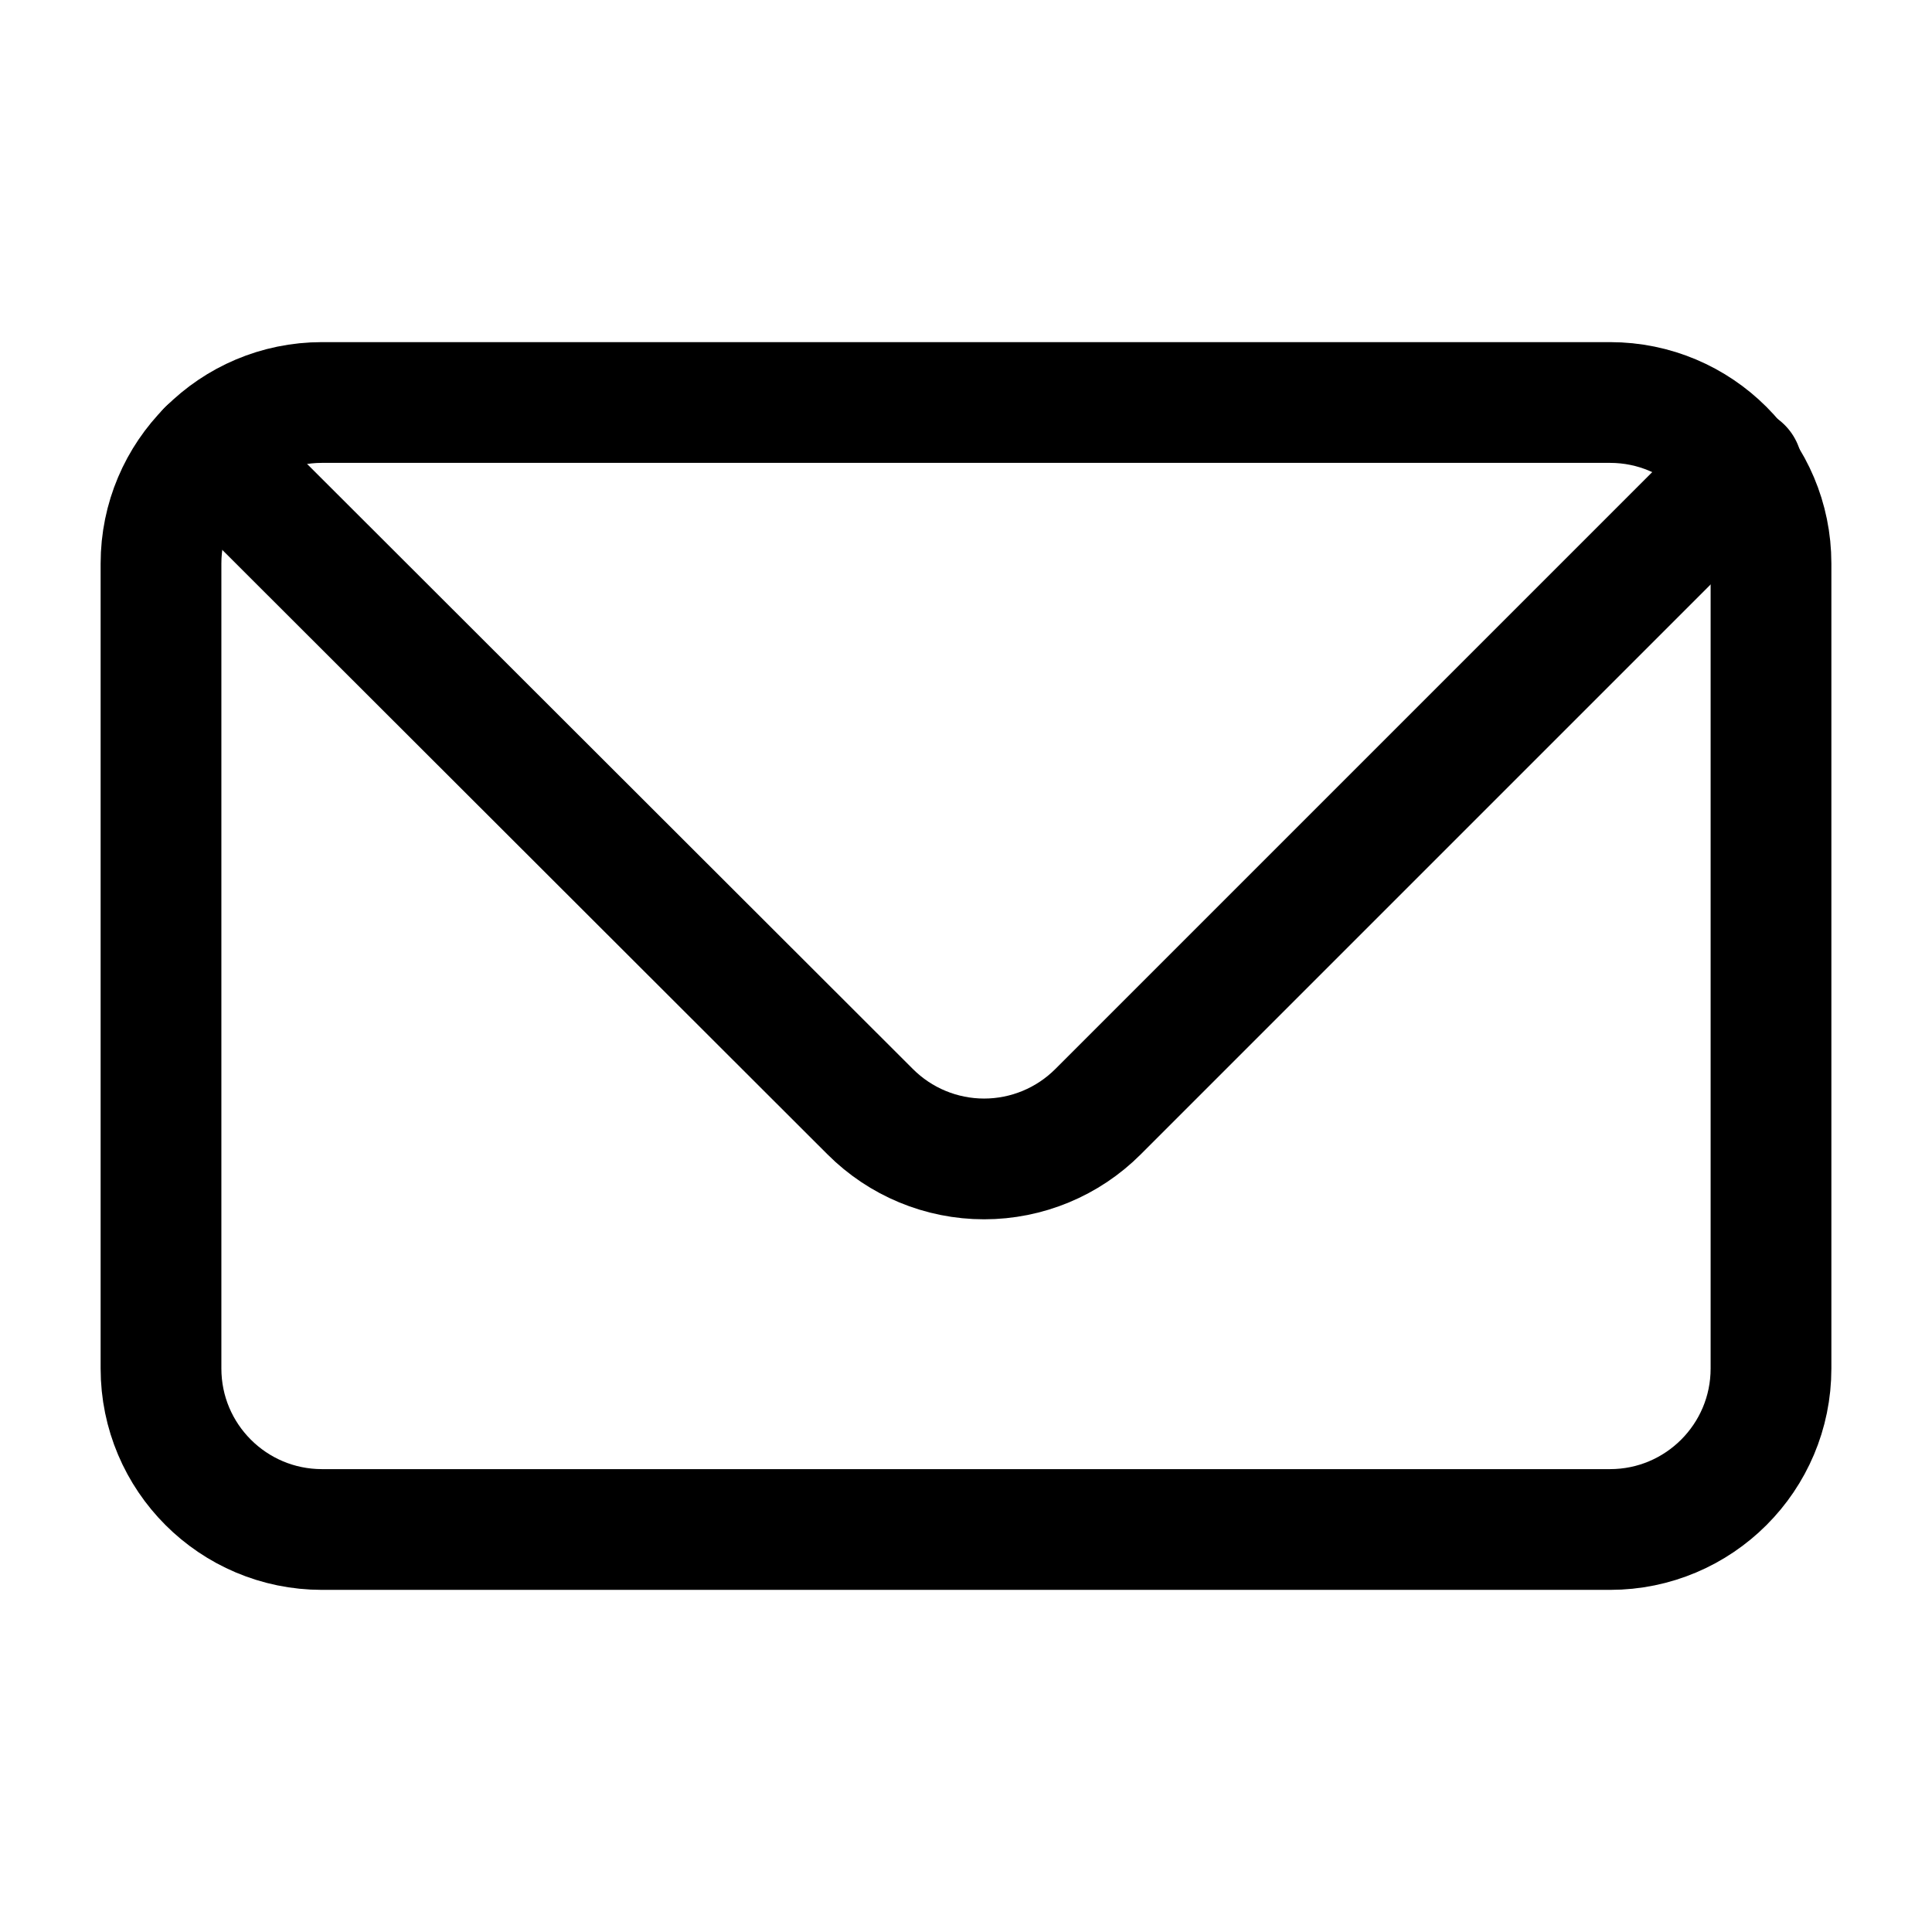
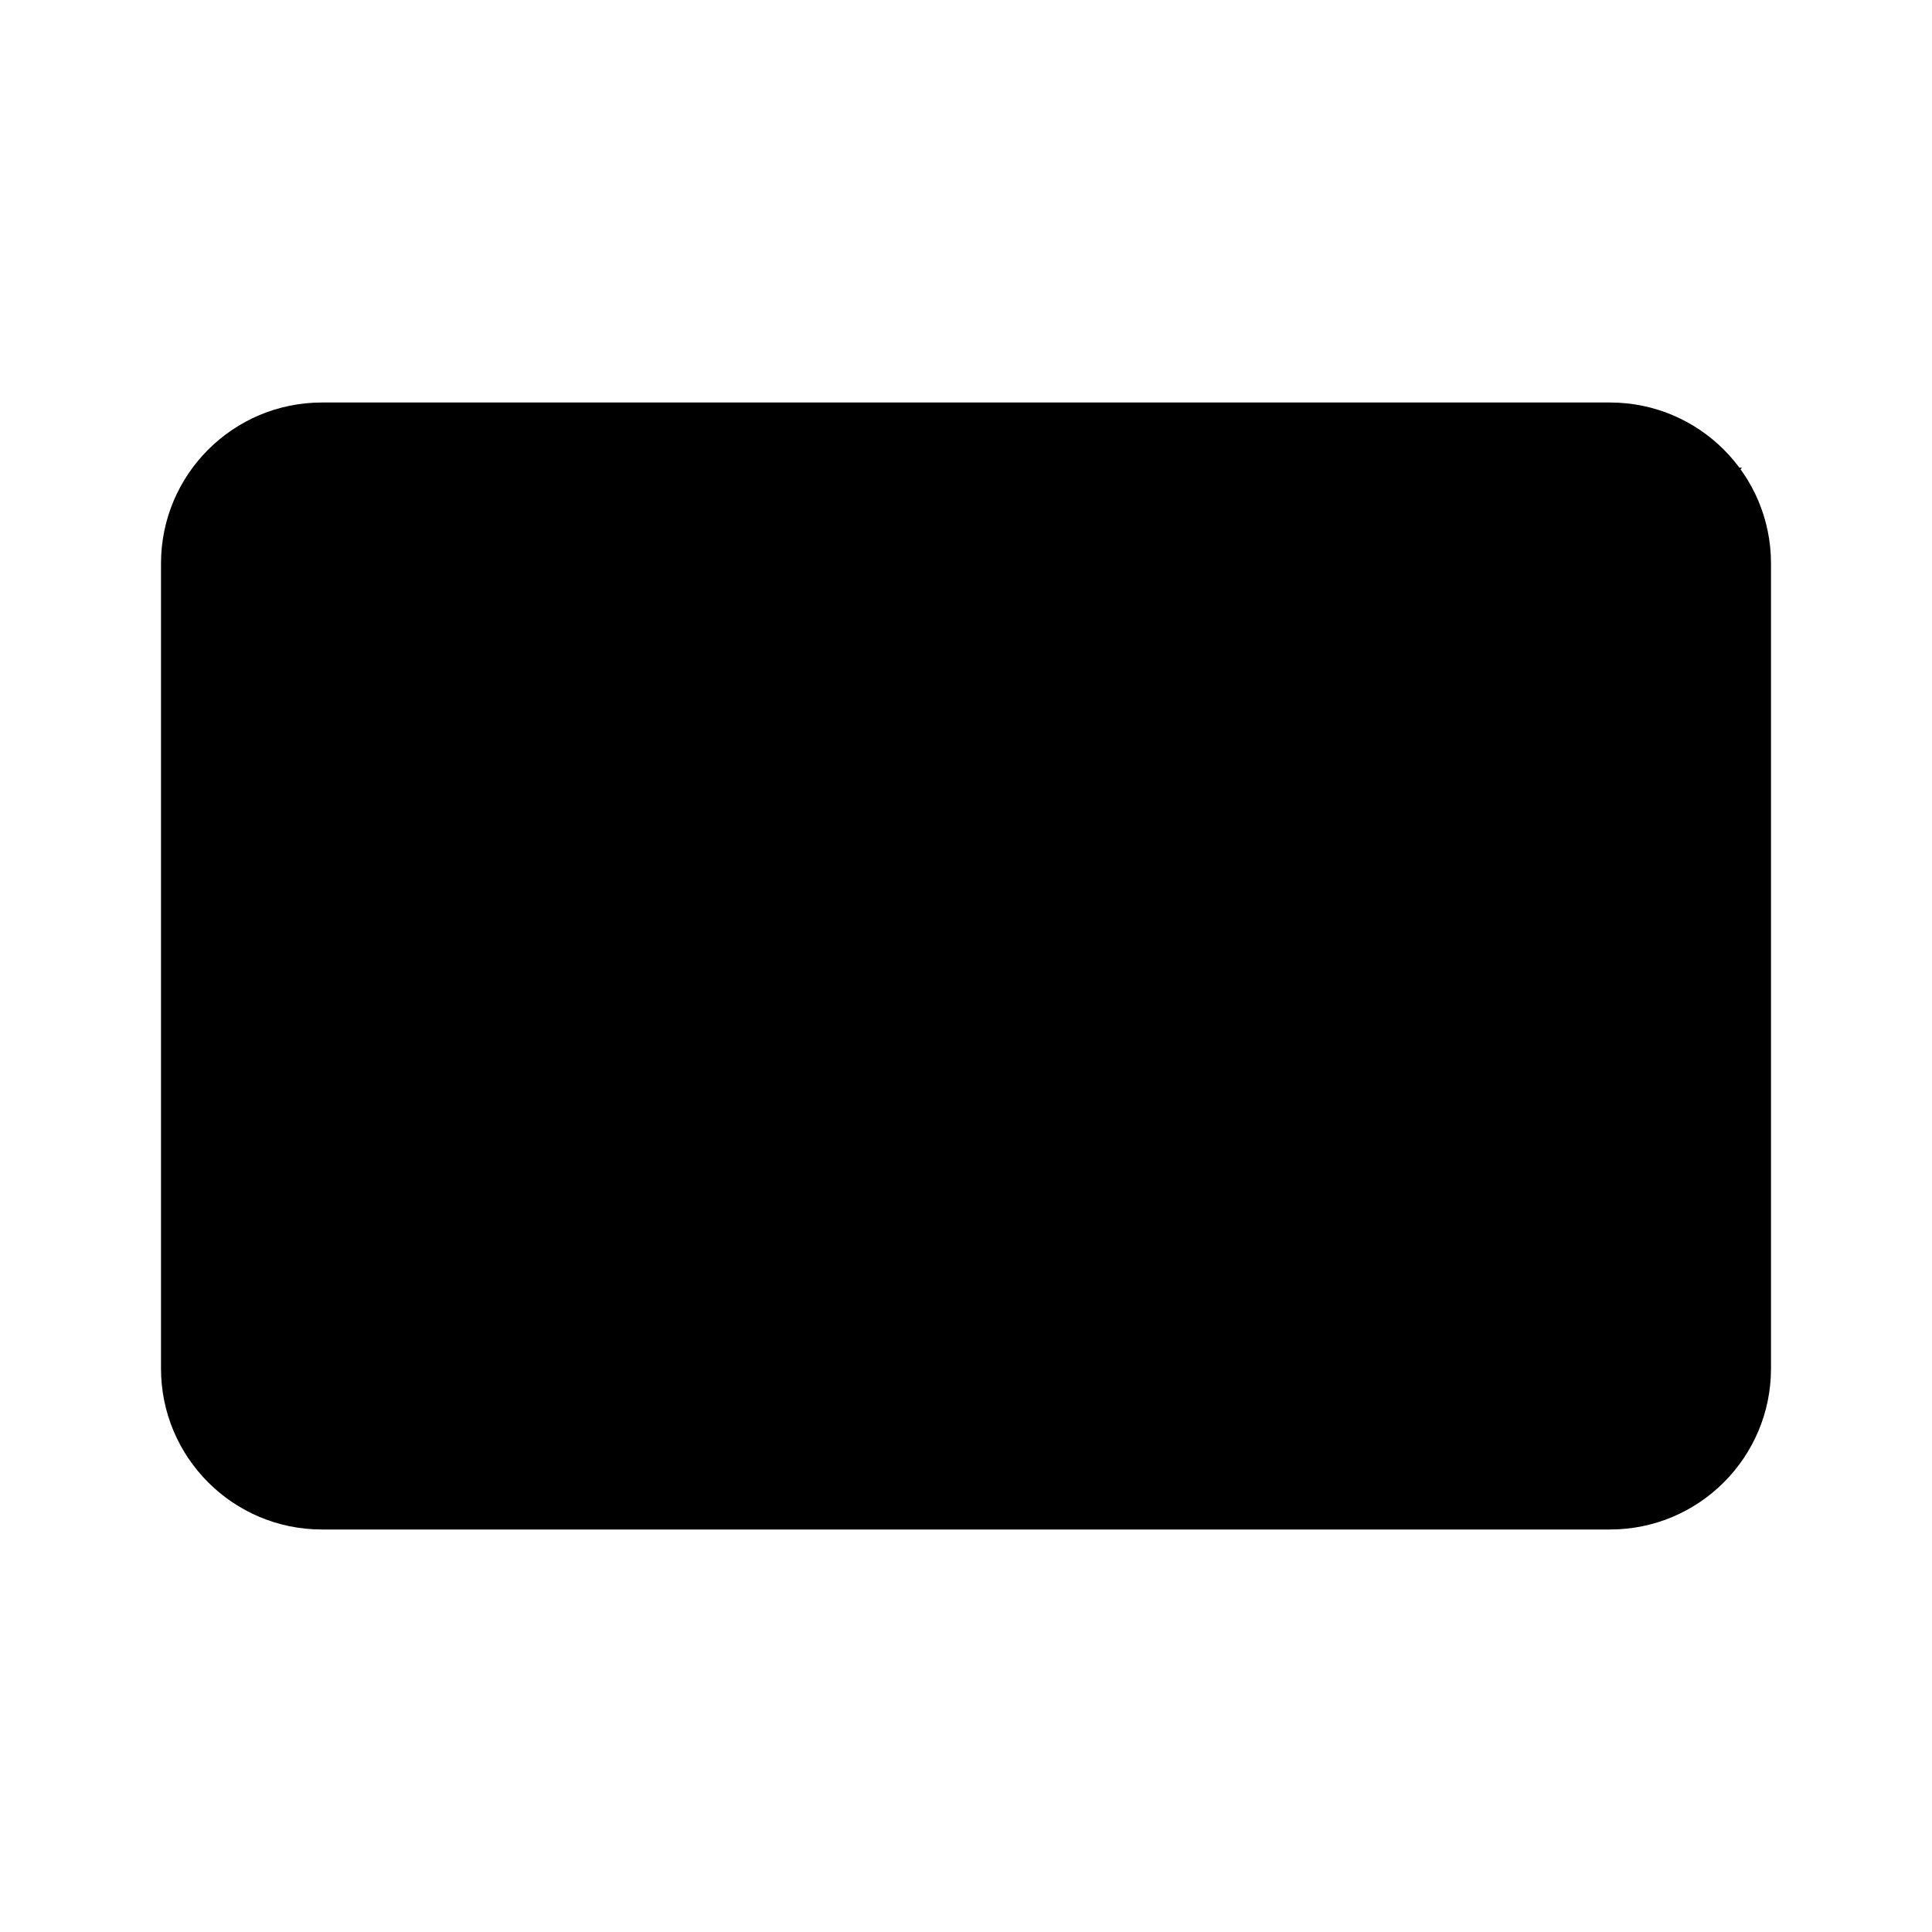
- <svg xmlns="http://www.w3.org/2000/svg" width="800px" height="800px" viewBox="0 0 24 24">
-   <defs>
-     <style>.cls-1,.cls-2{fill:none;stroke:#000000;stroke-linecap:round;stroke-width:1.5px;}.cls-1{stroke-linejoin:bevel;}.cls-2{stroke-linejoin:round;fill-rule:evenodd;}</style>
-   </defs>
-   <g id="ic-contact-mail">
-     <rect class="cls-1" x="2" y="5" width="20" height="14" rx="2" />
-     <path class="cls-2" d="M2.58,5.59l8.23,8.22a2,2,0,0,0,2.83,0l8-8" />
+ <svg xmlns="http://www.w3.org/2000/svg" width="64px" height="64px" viewBox="0 0 24 24">
+   <g id="ic-contact-mail" stroke-width="2">
+     <rect x="2" y="5" width="20" height="14" rx="2" />
+     <path d="M2.58,5.59l8.23,8.22a2,2,0,0,0,2.83,0l8-8" />
  </g>
</svg>
